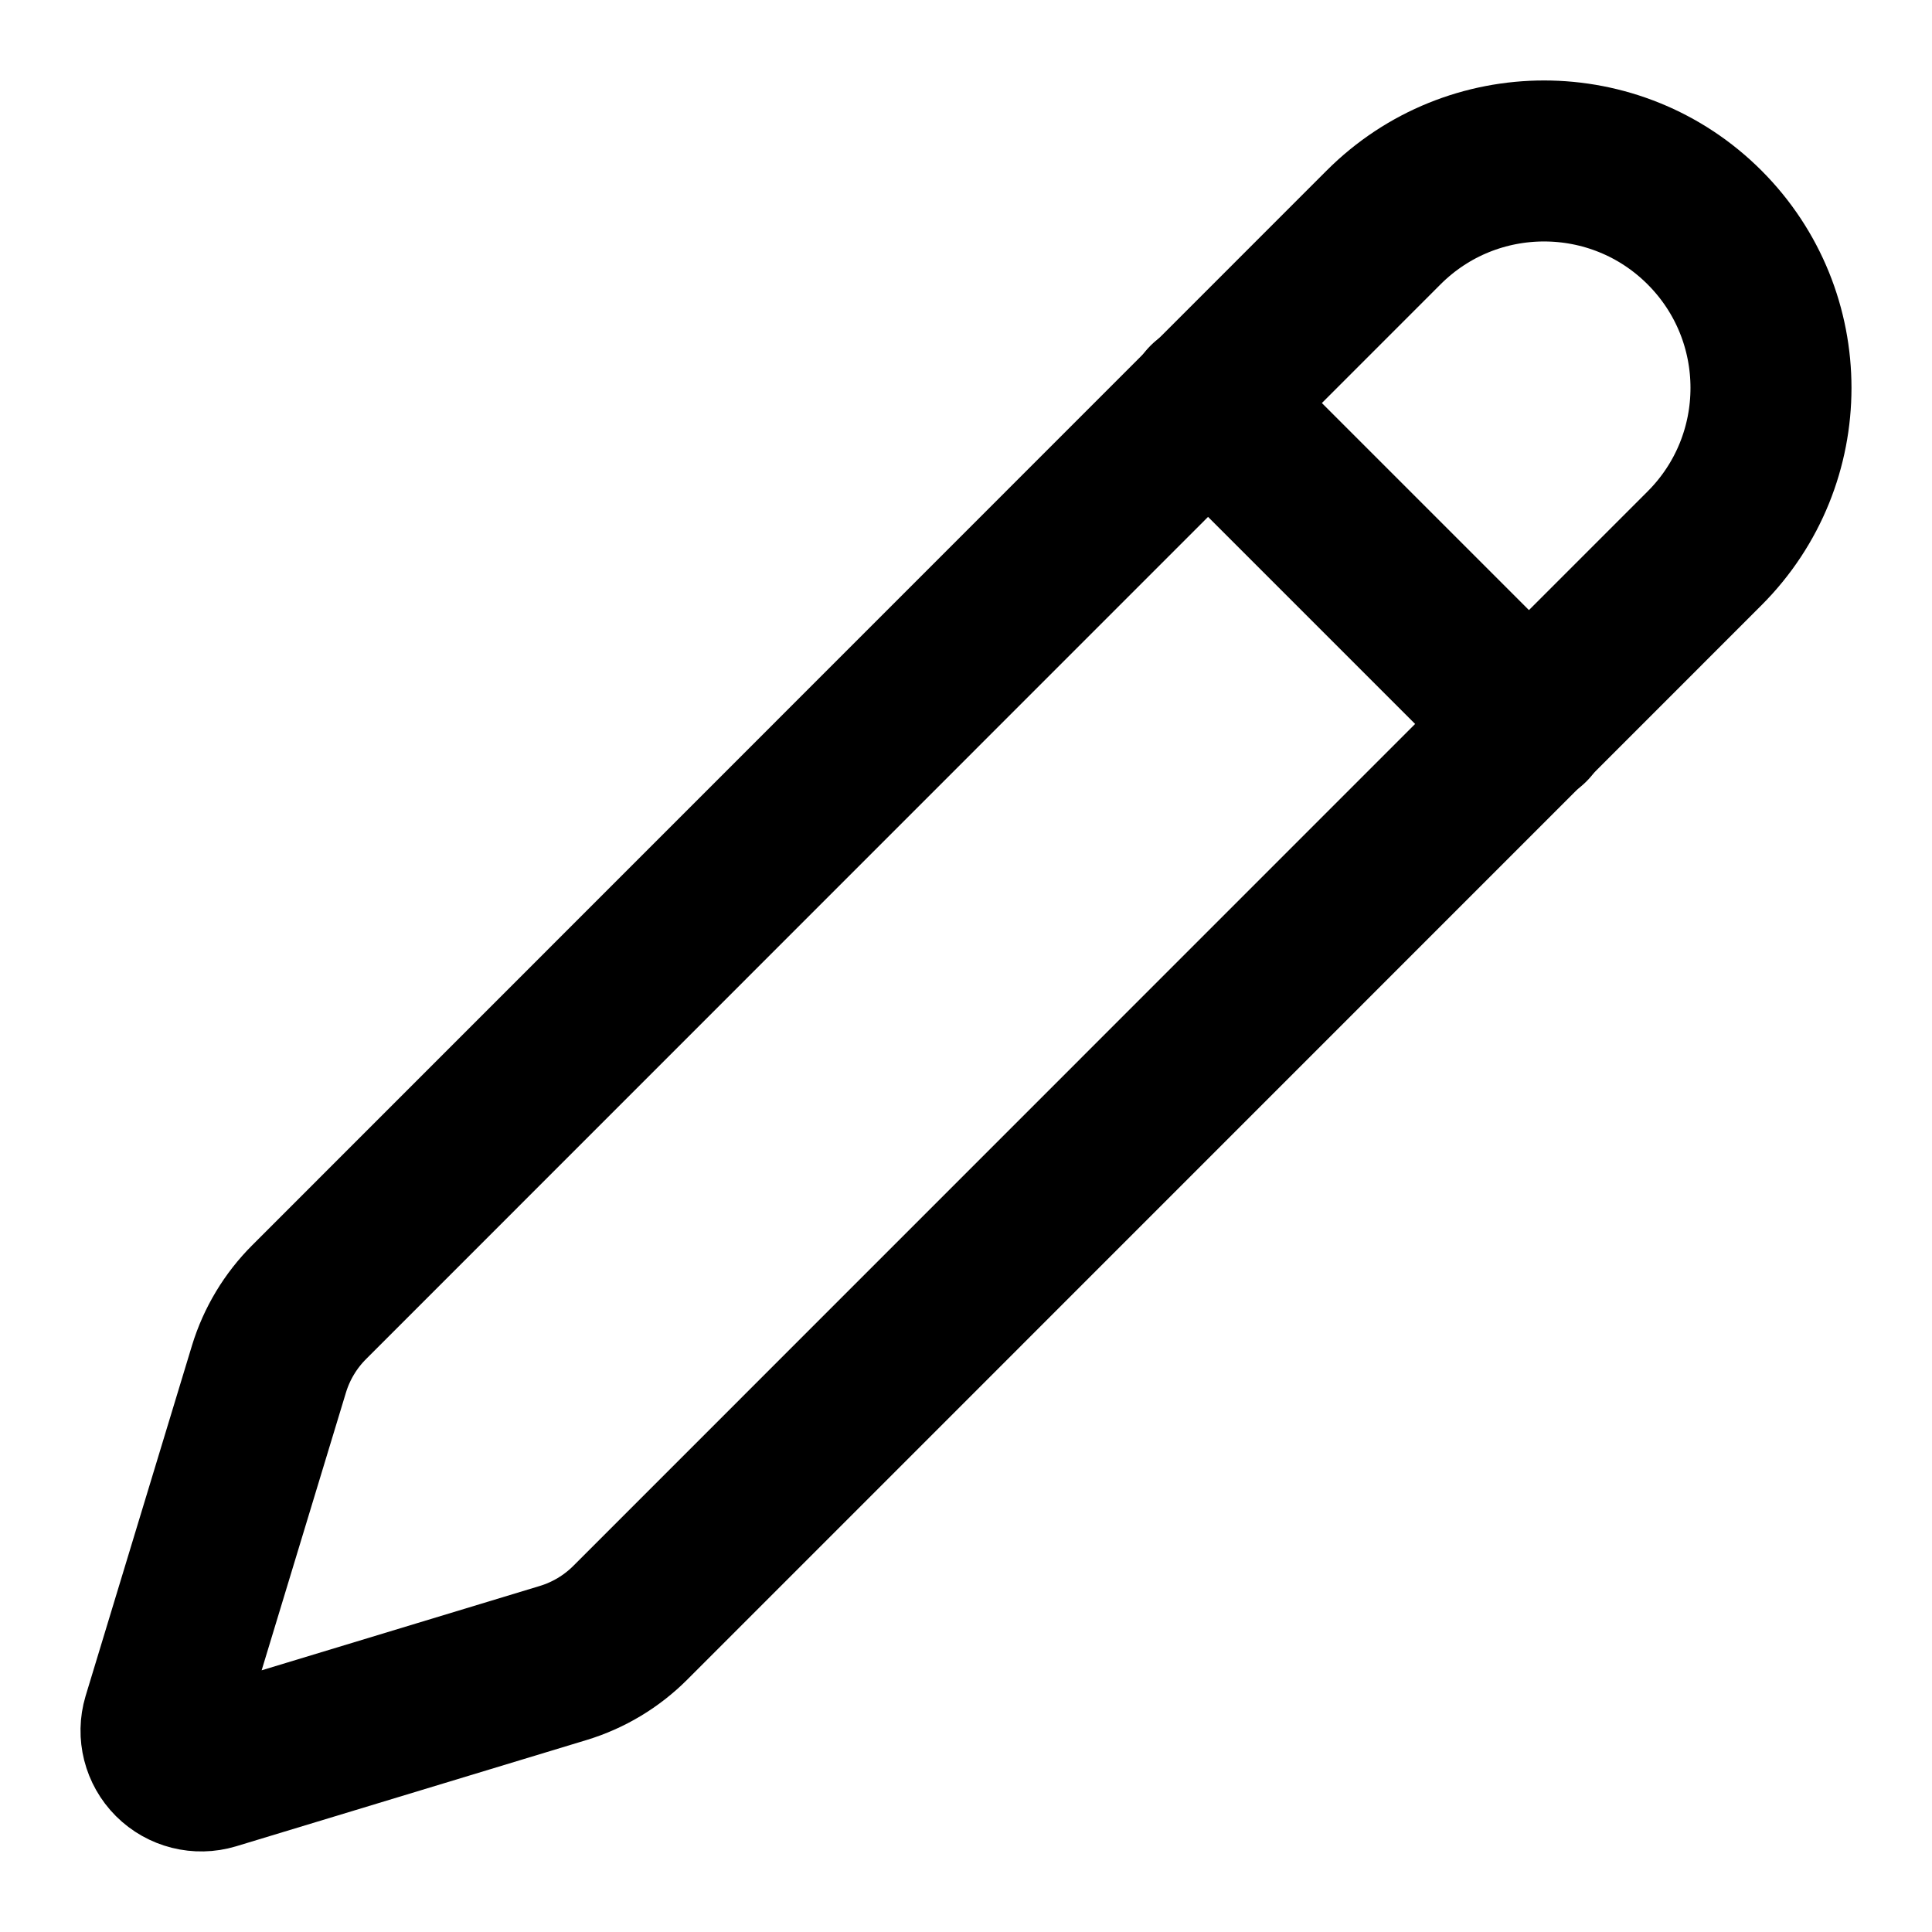
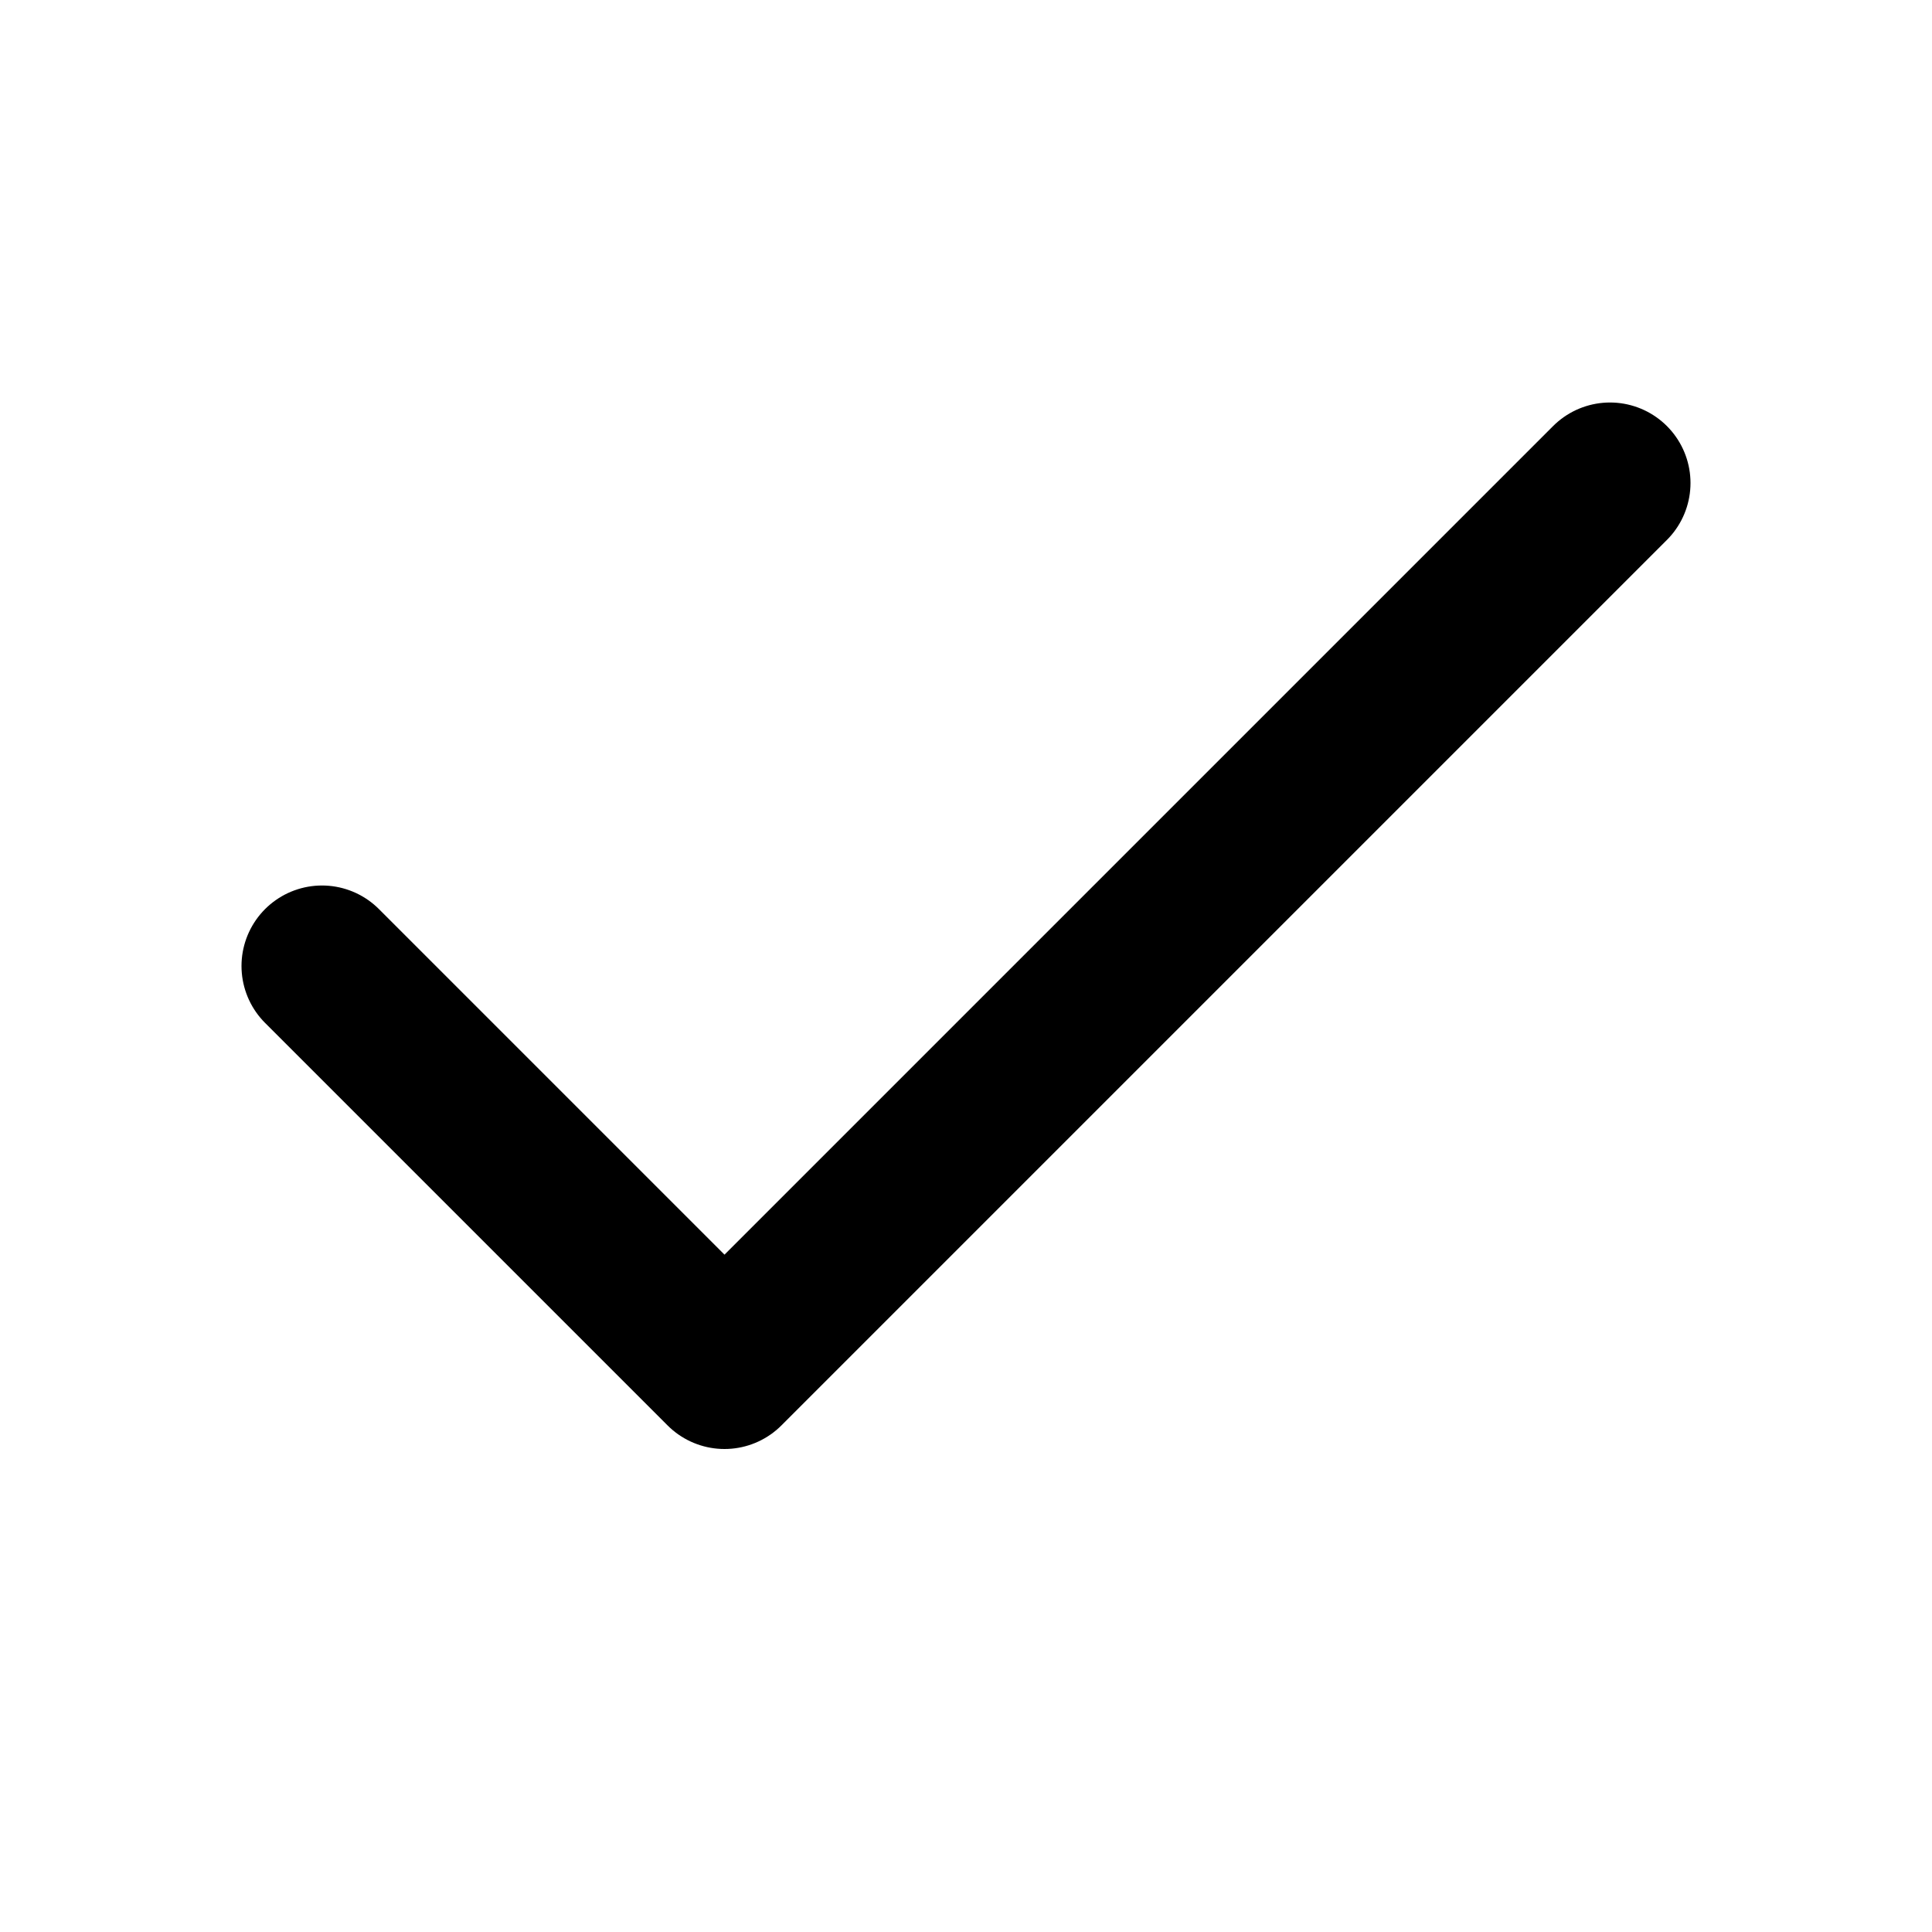
<svg xmlns="http://www.w3.org/2000/svg" width="24" height="24" viewBox="0 0 24 24" fill="none" stroke="currentColor" stroke-width="2" stroke-linecap="round" stroke-linejoin="round">
-   <path d="M21.174 6.812a1 1 0 0 0-3.986-3.987L3.842 16.174a2 2 0 0 0-.5.83l-1.321 4.352a.5.5 0 0 0 .623.622l4.353-1.32a2 2 0 0 0 .83-.497z" />
-   <path d="m15 5 4 4" />
+   <path d="M20 6 9 17l-5-5" />
</svg>
